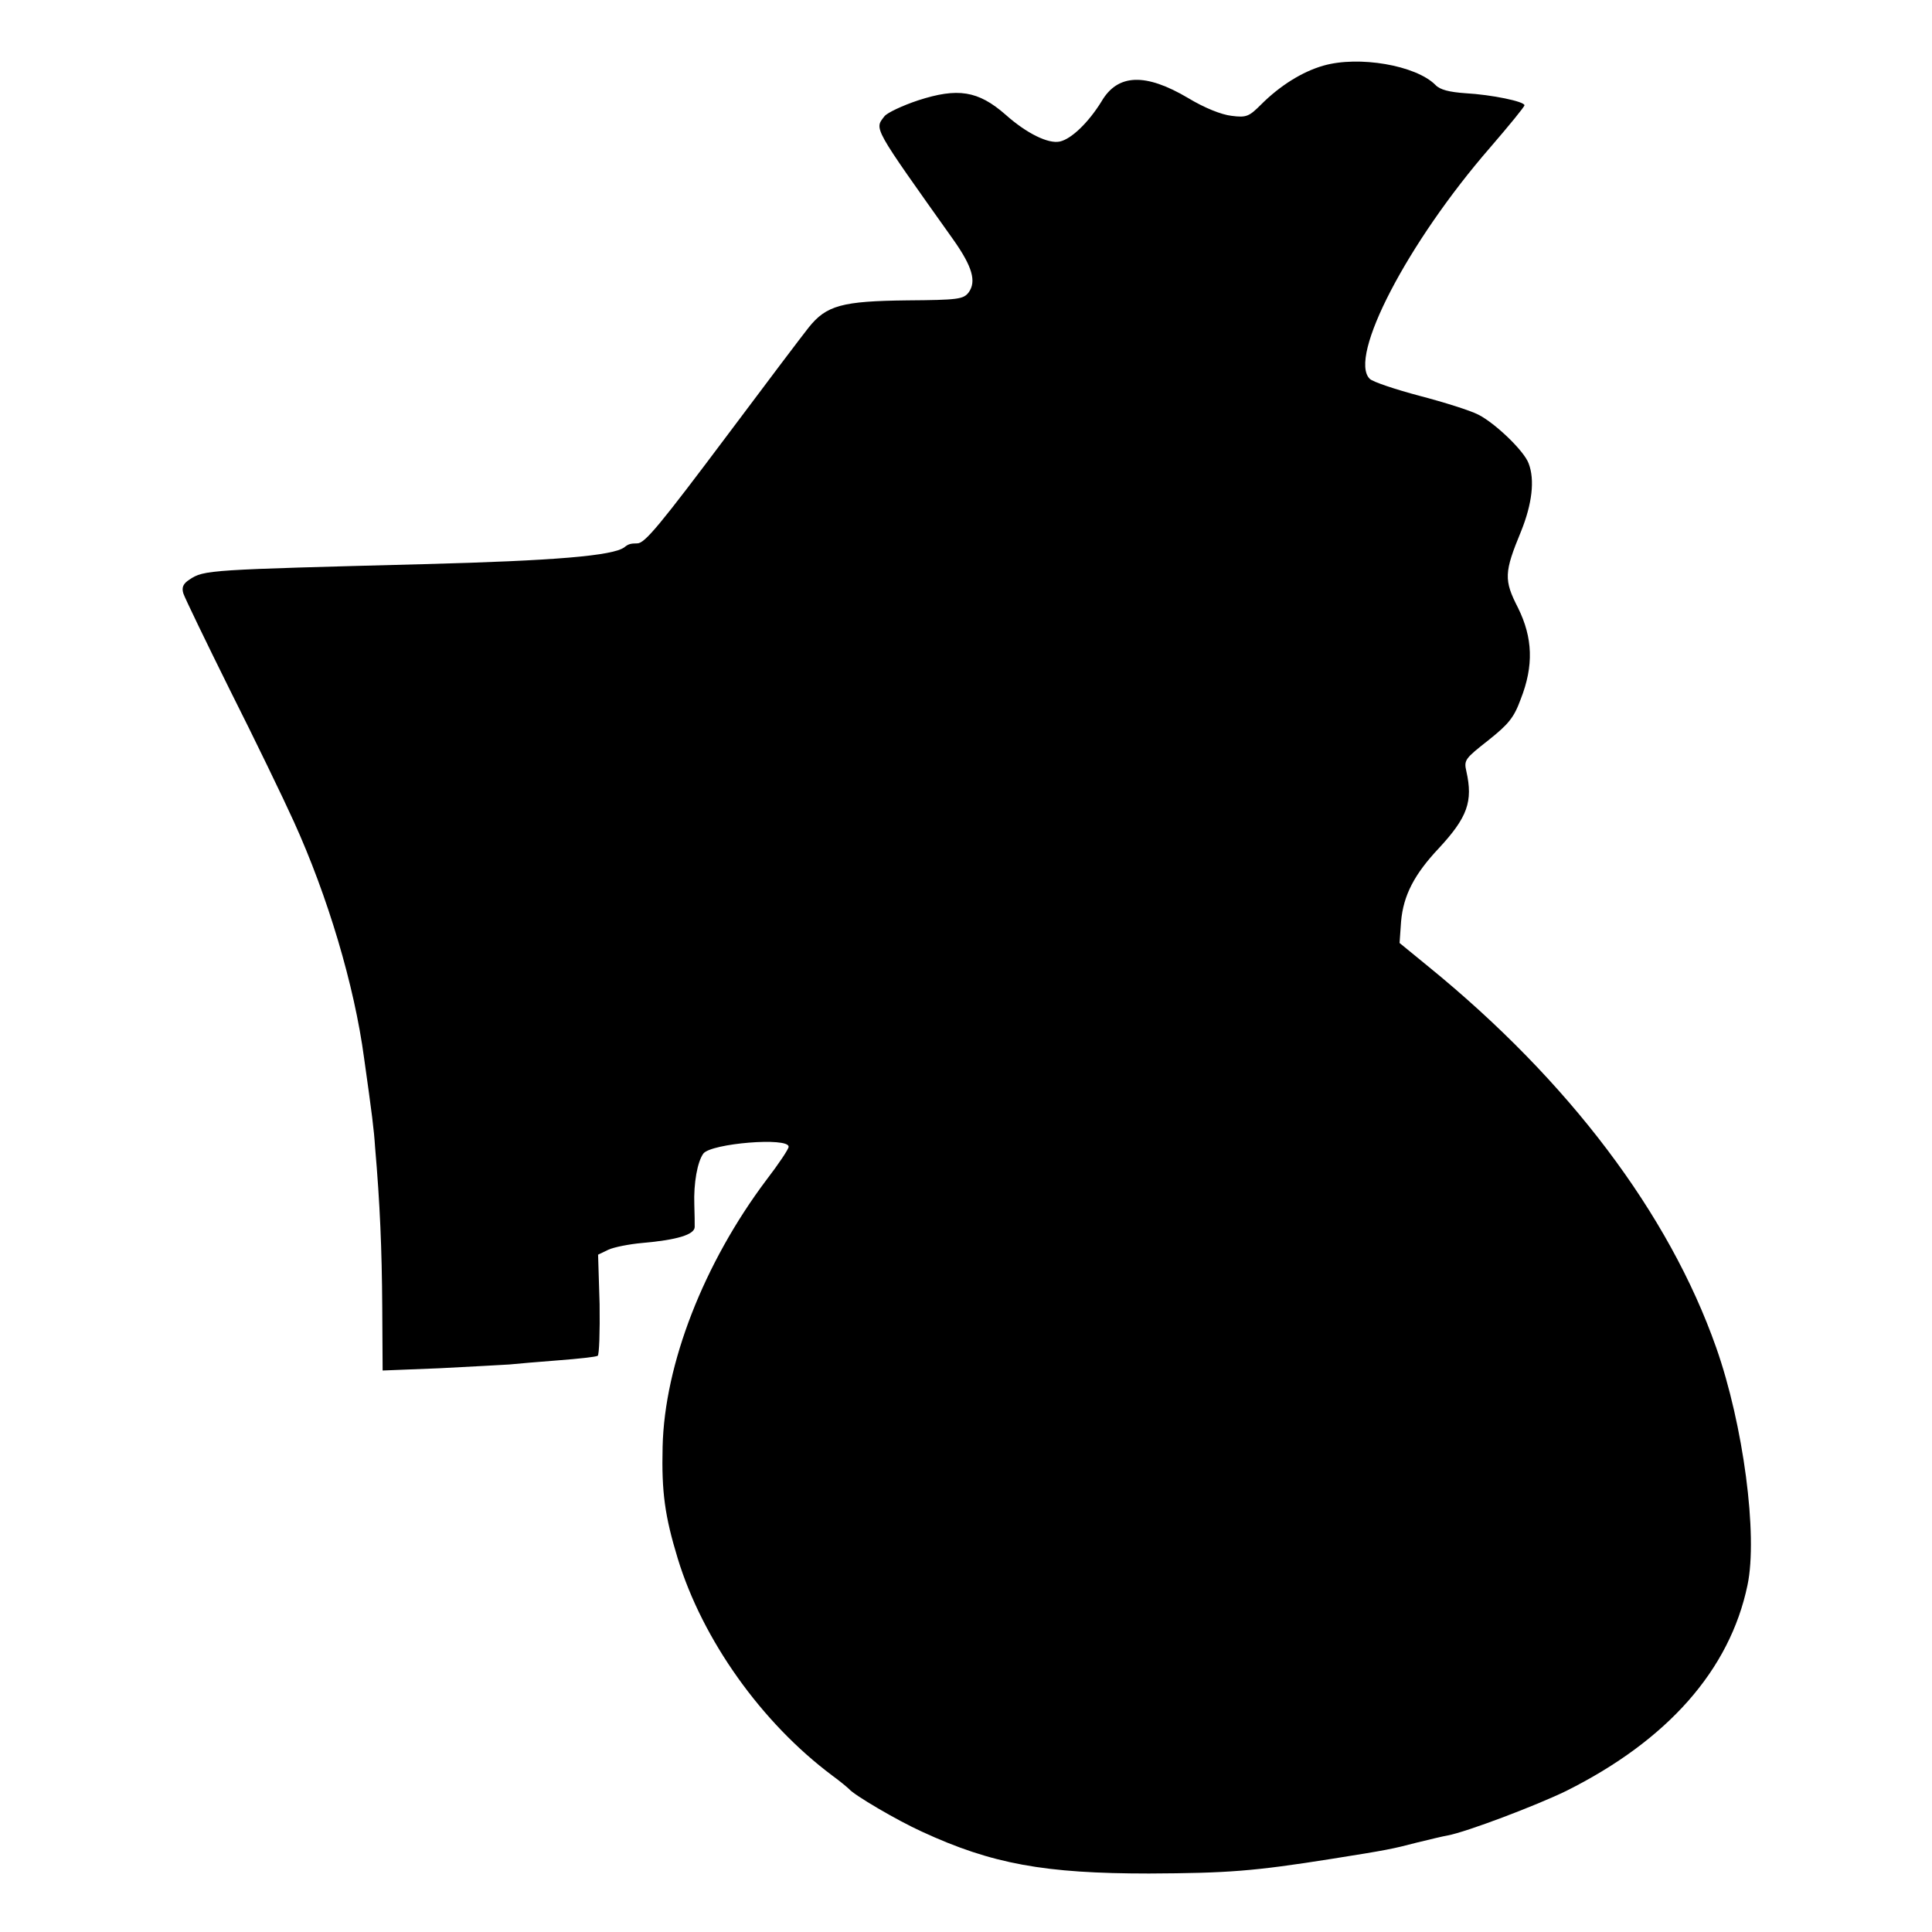
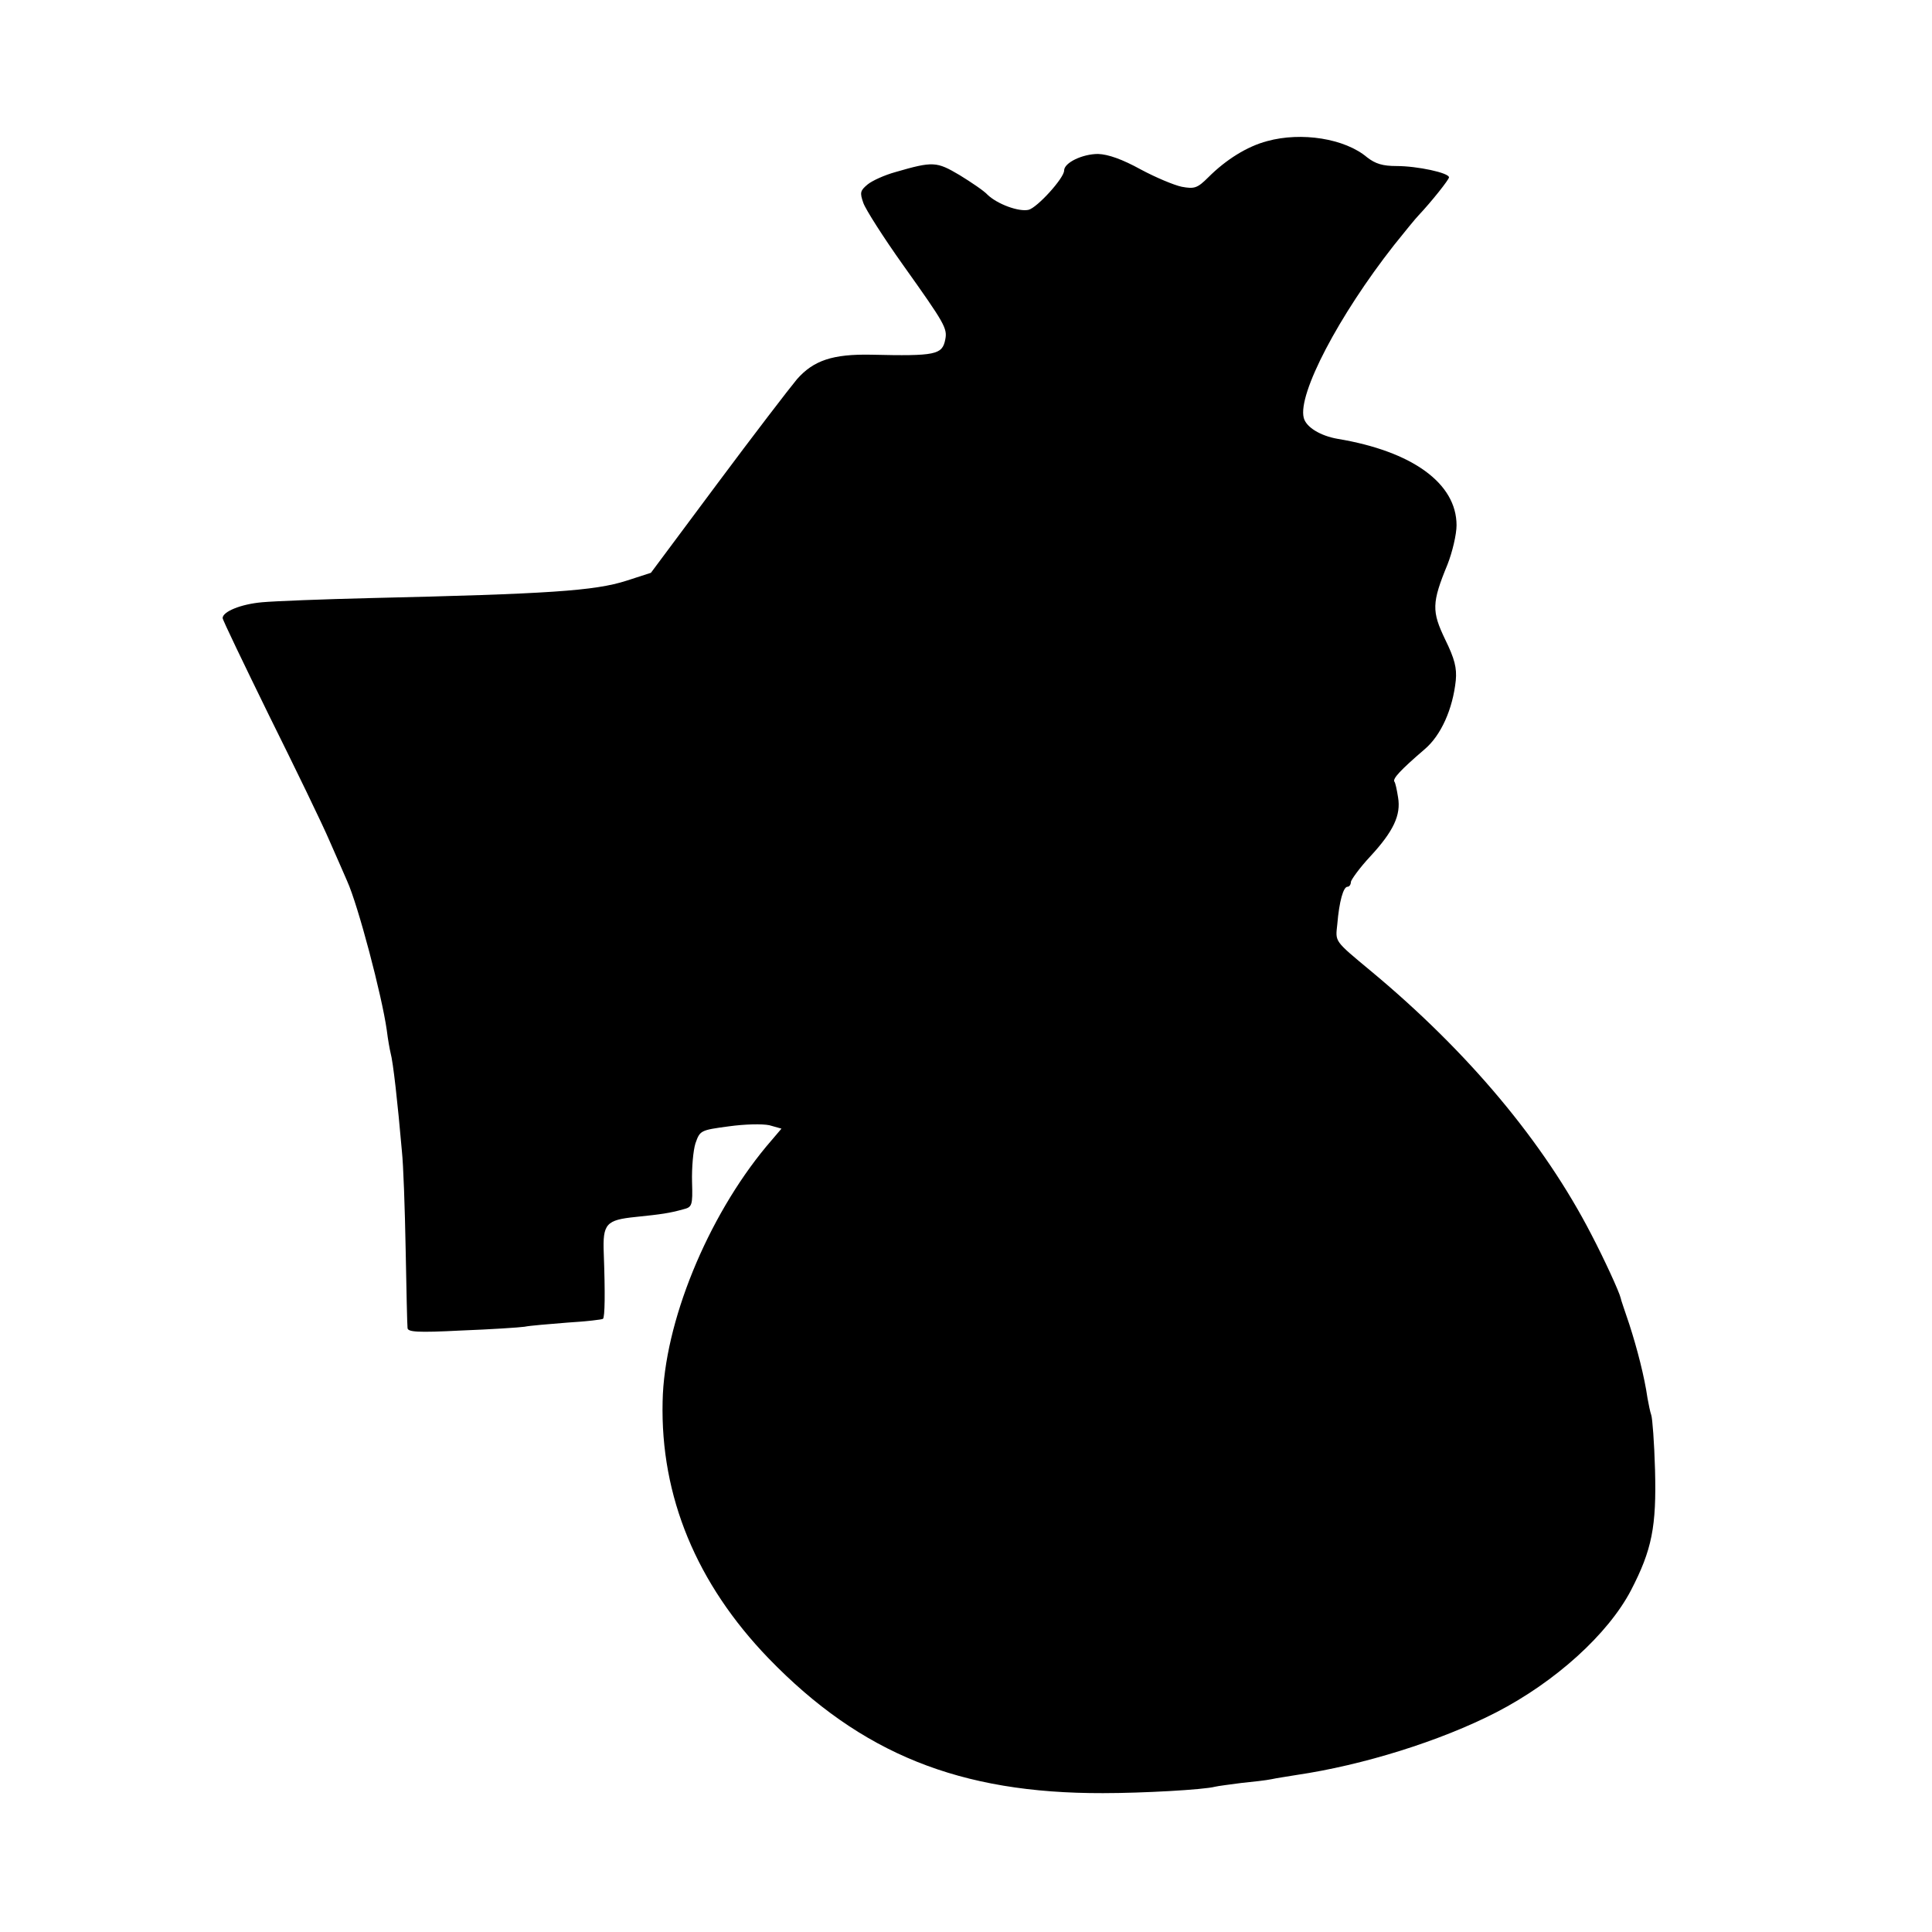
<svg xmlns="http://www.w3.org/2000/svg" version="1.0" width="512pt" height="512pt" viewBox="0 0 512 512" preserveAspectRatio="xMidYMid meet">
  <g transform="translate(0,512) scale(0.1,-0.1)" fill="#000000" stroke="none">
-     <path d="M3507 4946 c-56 -16 -115 -53 -165 -103 -32 -32 -39 -35 -78 -30 -27 3 -72 21 -115 47 -113 67 -187 65 -230 -9 -34 -55 -79 -99 -110 -106 -30 -7 -88 21 -144 71 -73 64 -127 72 -232 38 -42 -14 -82 -33 -89 -42 -27 -35 -33 -24 183 -328 50 -71 61 -110 40 -139 -14 -18 -28 -20 -163 -21 -172 -2 -214 -13 -261 -72 -16 -20 -112 -147 -213 -282 -180 -240 -221 -290 -241 -290 -18 0 -24 -2 -34 -10 -29 -23 -187 -36 -530 -45 -573 -15 -584 -15 -623 -41 -17 -11 -21 -21 -16 -37 4 -12 60 -128 124 -257 65 -129 141 -286 169 -348 89 -196 160 -432 186 -627 21 -149 26 -188 29 -235 13 -150 18 -270 19 -424 l1 -168 151 6 c82 4 166 9 185 10 19 2 78 7 130 11 52 4 99 9 104 12 4 3 6 64 5 137 l-4 131 27 13 c15 7 56 15 90 18 92 8 138 22 139 42 0 9 0 36 -1 60 -2 56 8 113 24 135 21 27 226 44 226 18 0 -6 -26 -45 -59 -88 -166 -221 -270 -488 -275 -707 -3 -121 6 -184 40 -296 66 -216 222 -435 409 -575 22 -16 42 -33 45 -36 13 -16 127 -83 193 -113 186 -86 326 -111 602 -111 209 1 277 6 485 39 145 23 160 26 225 43 33 8 70 17 82 19 49 9 234 79 314 118 268 134 433 320 480 545 28 132 -11 426 -83 630 -125 355 -391 707 -762 1009 l-77 63 4 57 c6 69 35 125 100 194 76 82 91 124 73 204 -7 30 -3 34 58 82 54 43 68 60 86 109 35 89 32 163 -7 242 -38 74 -37 94 8 203 29 72 37 136 20 180 -12 33 -88 106 -133 129 -21 11 -91 33 -156 50 -64 17 -124 37 -132 45 -58 57 100 361 319 613 50 58 91 108 91 112 0 10 -86 28 -157 32 -42 3 -67 9 -79 22 -52 52 -203 78 -297 51z" />
+     <path d="M3358 4746 c-53 -14 -109 -49 -156 -96 -29 -29 -37 -31 -70 -25 -20 4 -70 25 -109 46 -49 27 -86 40 -113 41 -41 0 -90 -23 -90 -44 0 -20 -71 -98 -94 -104 -26 -6 -83 15 -109 40 -9 10 -43 33 -74 52 -61 36 -70 37 -170 8 -29 -8 -62 -23 -74 -33 -19 -16 -21 -21 -11 -49 6 -17 53 -91 105 -164 111 -156 118 -168 112 -198 -8 -40 -25 -44 -196 -40 -102 2 -153 -15 -197 -65 -20 -24 -116 -149 -212 -278 l-175 -235 -65 -21 c-84 -27 -206 -35 -680 -46 -124 -3 -252 -8 -285 -11 -57 -5 -105 -25 -105 -42 0 -5 56 -121 123 -258 68 -137 141 -287 161 -334 21 -47 41 -94 46 -105 29 -64 92 -303 105 -395 3 -25 8 -52 10 -60 7 -25 19 -134 30 -260 4 -36 8 -153 10 -260 2 -107 4 -201 5 -209 0 -11 25 -13 142 -7 79 3 154 8 168 10 14 3 65 7 114 11 50 3 92 8 94 10 5 5 6 67 2 174 -3 78 6 88 85 96 68 7 89 10 125 20 24 6 26 9 24 73 -1 37 3 83 9 102 12 34 13 35 88 45 43 6 89 7 108 3 l32 -9 -40 -47 c-157 -189 -271 -468 -275 -676 -6 -252 90 -483 281 -681 245 -253 507 -358 886 -357 105 0 267 9 297 17 8 2 40 6 70 10 30 3 66 7 80 10 13 3 42 7 65 11 177 26 382 90 530 166 157 81 296 207 357 323 56 108 68 169 64 320 -2 72 -7 137 -10 145 -3 8 -7 29 -10 45 -8 56 -27 130 -48 195 -12 36 -23 67 -23 70 -4 17 -44 104 -78 169 -126 244 -325 482 -582 696 -101 84 -96 78 -91 126 5 60 16 99 27 99 5 0 9 6 9 13 1 6 23 37 51 67 62 67 82 110 74 157 -3 19 -7 39 -10 42 -4 8 16 30 80 85 44 37 75 107 83 183 3 33 -3 57 -28 108 -36 75 -36 97 6 199 13 33 24 80 24 104 0 111 -117 196 -315 229 -46 8 -84 31 -90 56 -16 63 93 271 239 457 28 35 58 72 66 80 33 35 80 94 80 100 0 12 -84 30 -139 30 -37 0 -56 6 -78 23 -59 50 -174 68 -265 43z" />
  </g>
</svg>
